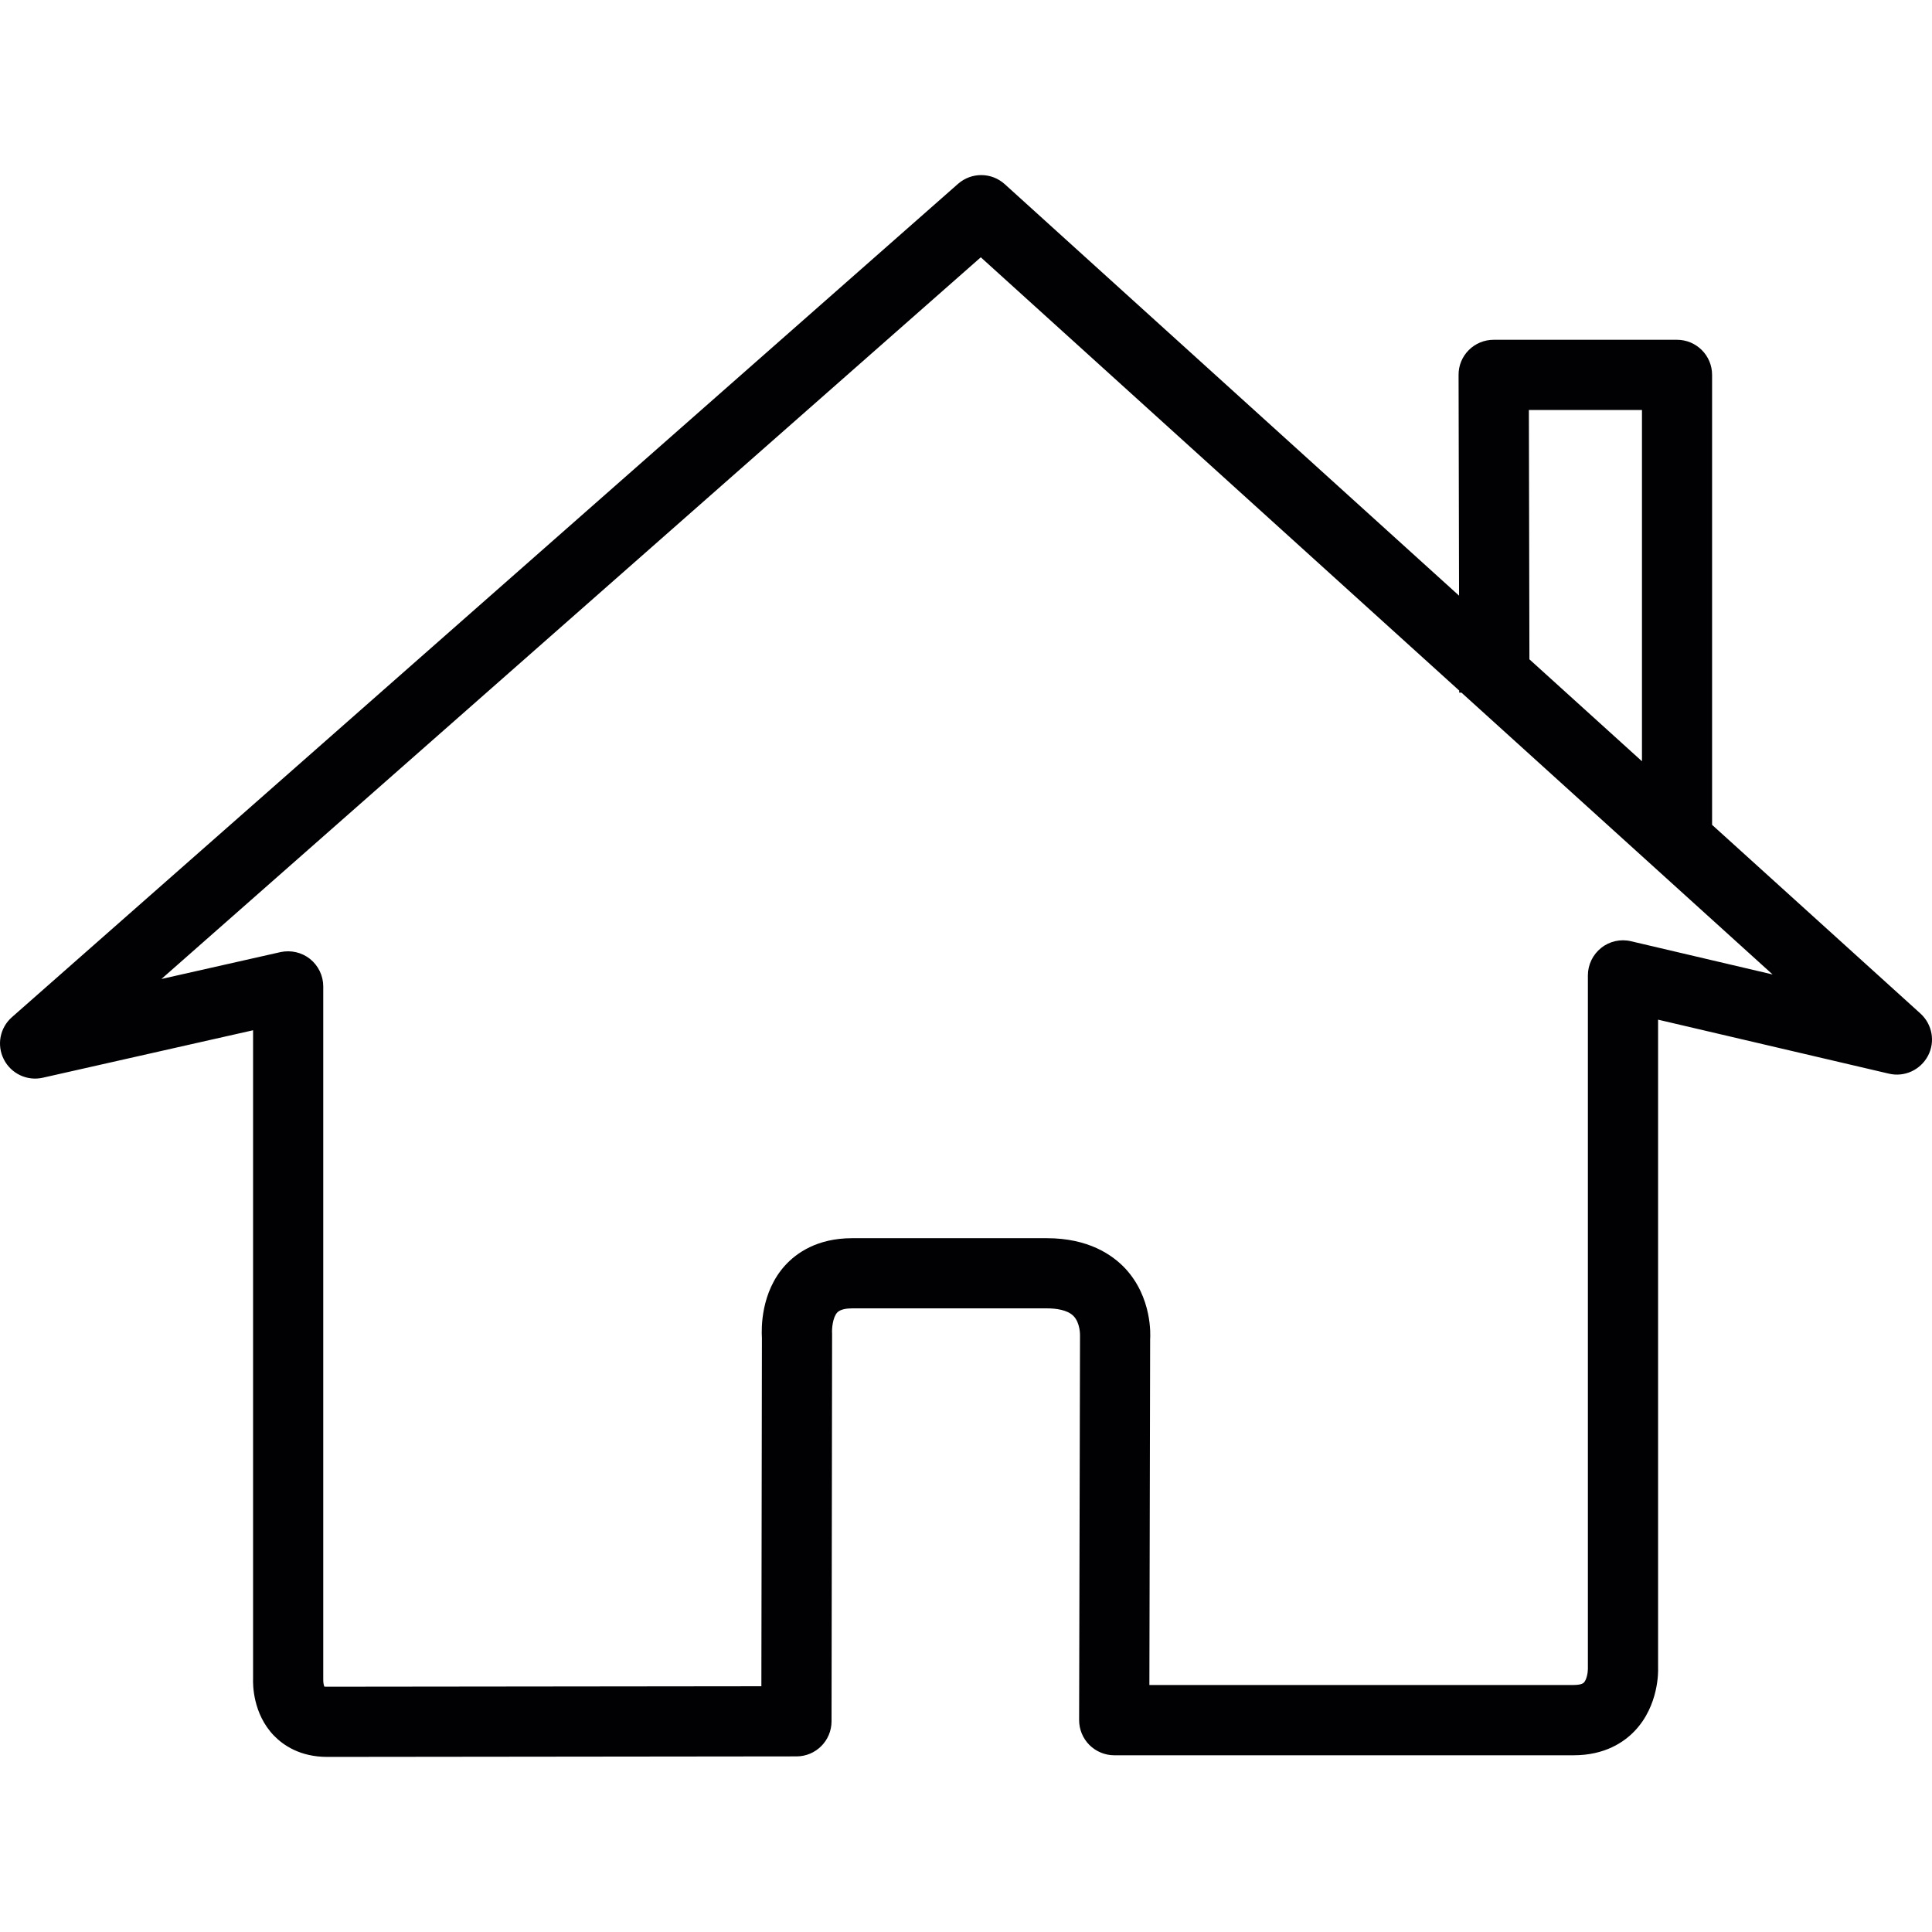
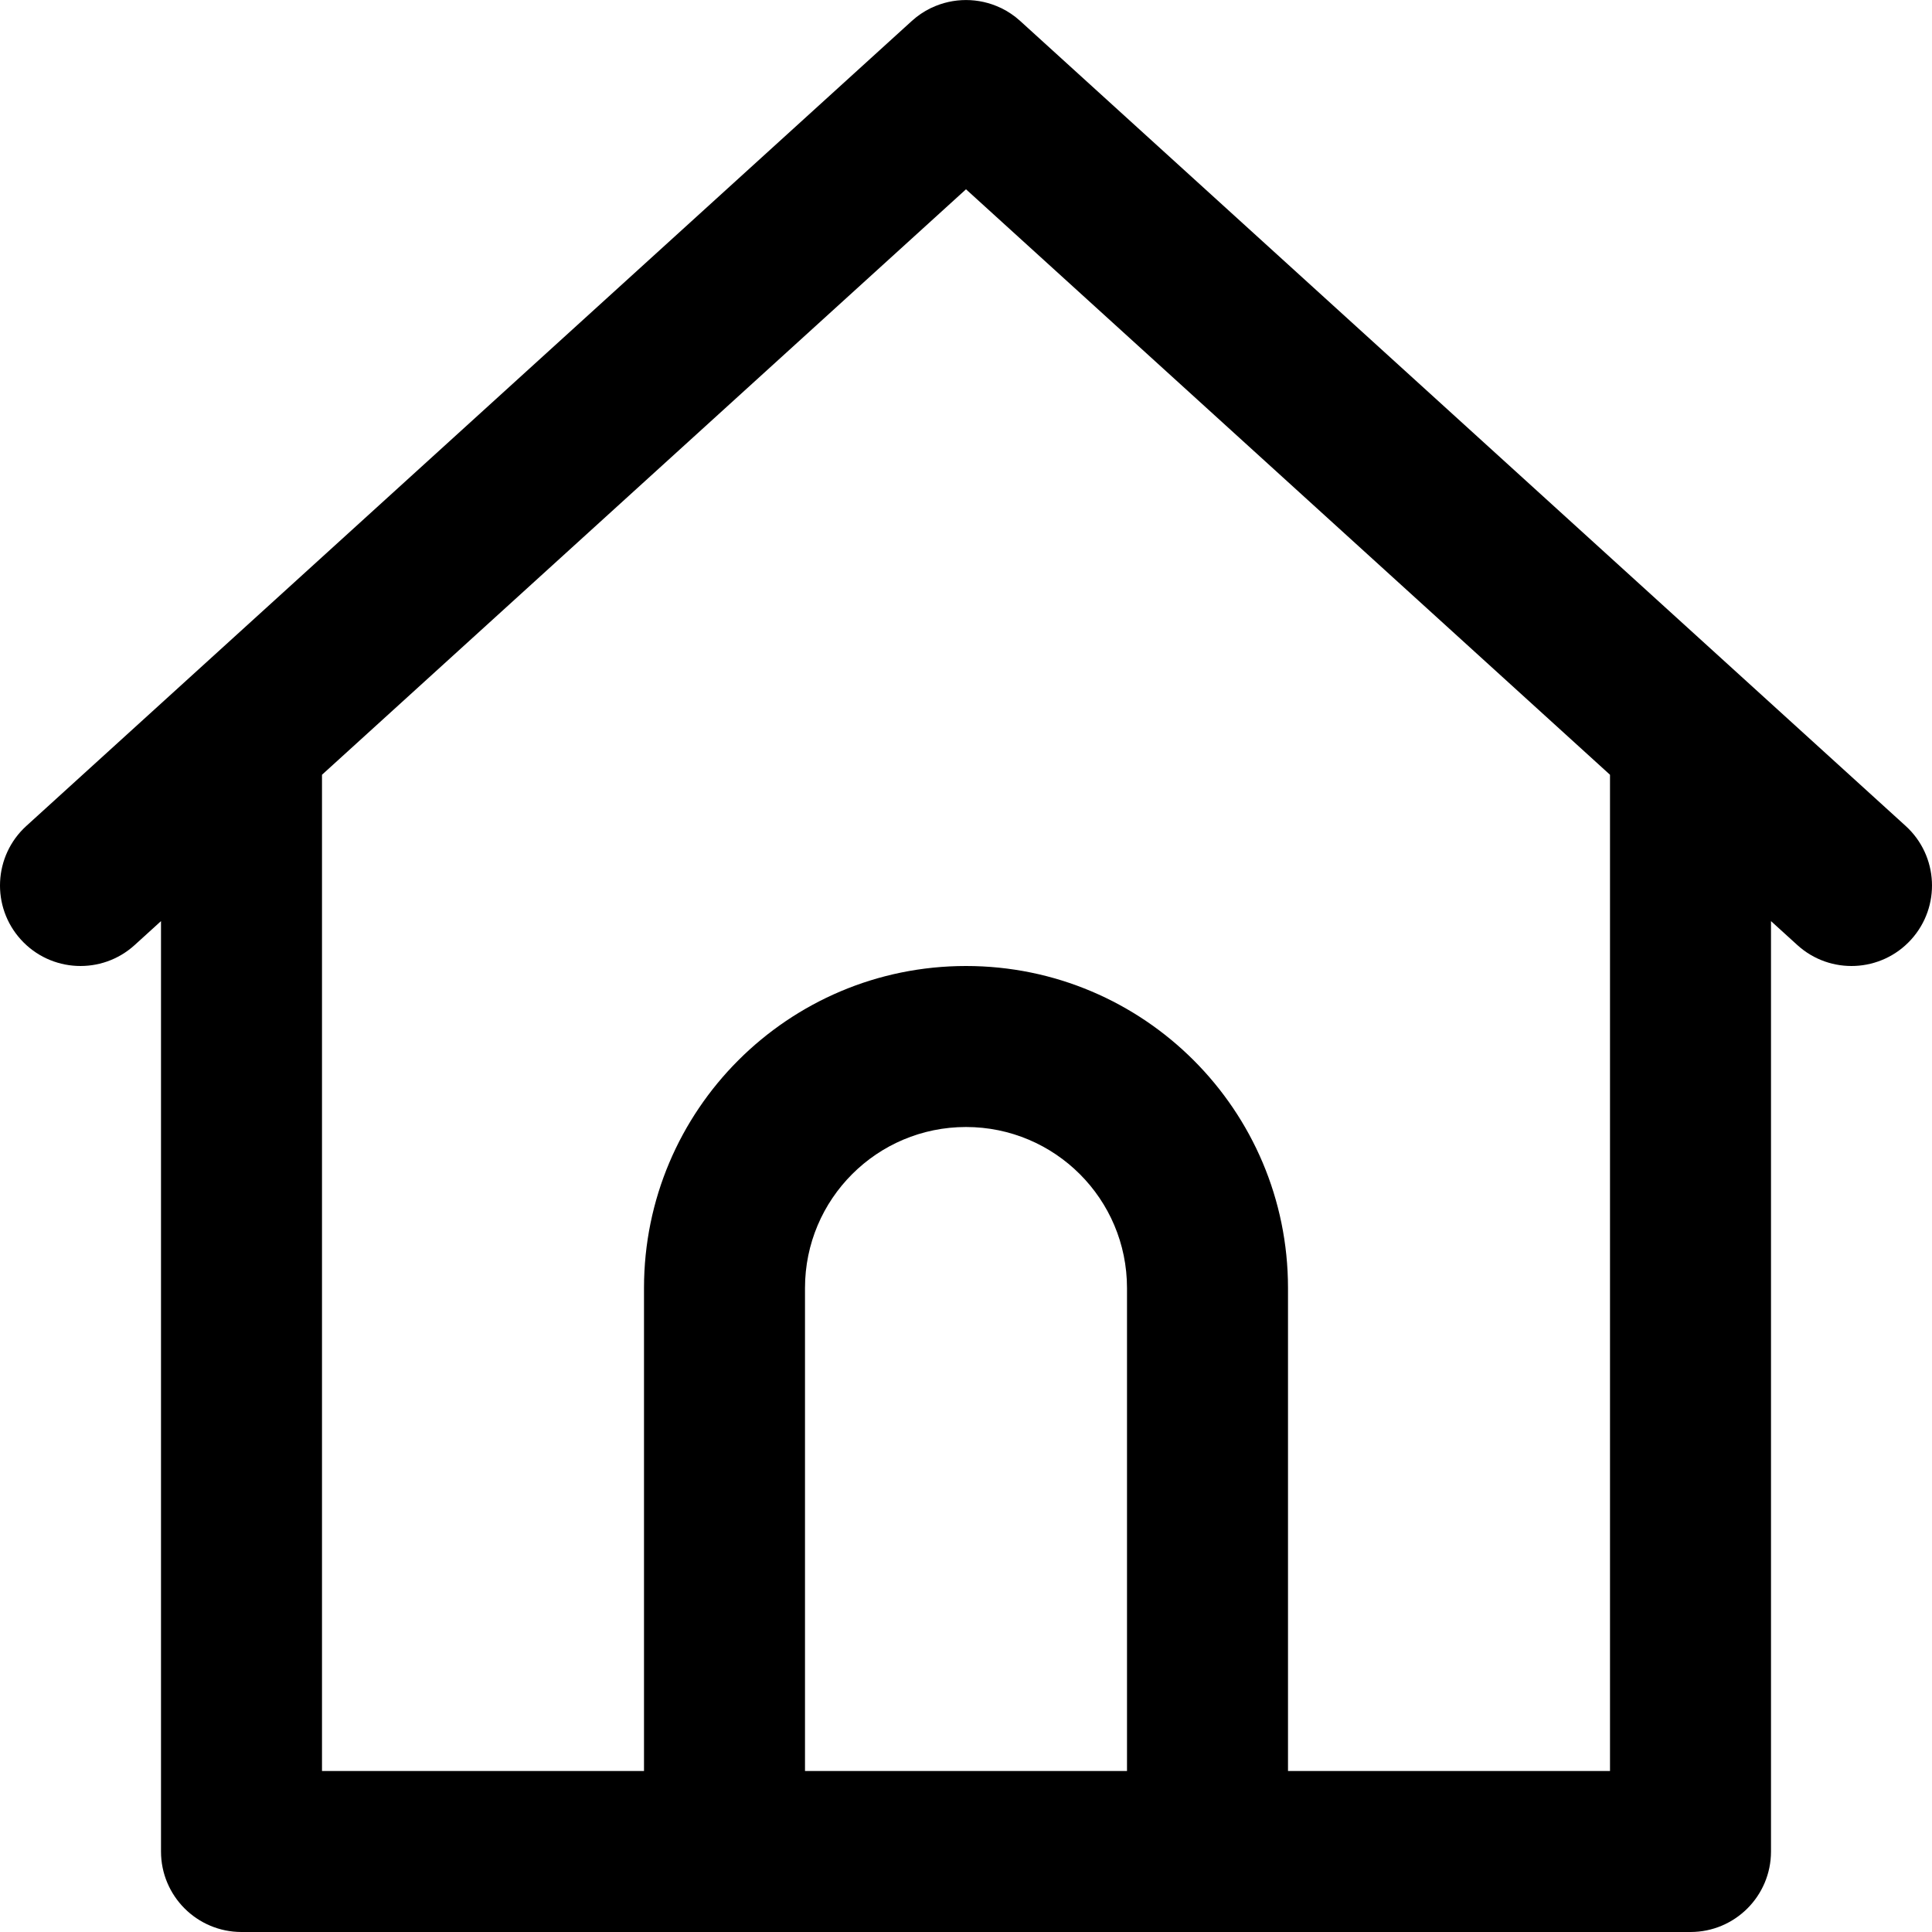
- <svg xmlns="http://www.w3.org/2000/svg" version="1.1" id="Capa_1" x="0px" y="0px" viewBox="0 0 201.865 201.865" style="enable-background:new 0 0 201.865 201.865;" xml:space="preserve">
+ <svg xmlns="http://www.w3.org/2000/svg" version="1.1" id="Layer_1" x="0px" y="0px" viewBox="0 0 512 512" style="enable-background:new 0 0 512 512;" xml:space="preserve">
  <g>
-     <path style="fill:#010002;" d="M200.65,105.892l-21.763-19.709V39.168c0-2.026-1.643-3.665-3.665-3.665h-19.158   c-0.973,0-1.908,0.383-2.598,1.074c-0.691,0.691-1.077,1.625-1.066,2.602l0.05,23.059l-47.466-42.993   c-1.389-1.256-3.482-1.267-4.889-0.032L1.247,106.278c-1.263,1.109-1.61,2.924-0.841,4.42c0.759,1.485,2.434,2.28,4.066,1.908   l21.971-4.96v67.758c-0.021,0.591-0.032,3.647,2.18,5.944c0.981,1.009,2.738,2.222,5.569,2.222c5.282,0,49.027-0.054,49.027-0.054   c2.029,0,3.661-1.643,3.665-3.665l0.057-40.509c-0.036-0.472,0.05-1.671,0.537-2.205c0.329-0.351,1.034-0.433,1.557-0.433h20.353   c0.913,0,2.147,0.147,2.781,0.805c0.698,0.716,0.687,1.961,0.676,2.154l-0.093,40.058c0,0.97,0.379,1.904,1.07,2.598   c0.687,0.687,1.632,1.081,2.598,1.081h48.003c3.264,0,5.268-1.378,6.363-2.527c2.559-2.663,2.473-6.313,2.459-6.564V106.54   l24.111,5.64c1.643,0.39,3.307-0.39,4.091-1.868C202.225,108.834,201.896,107.019,200.65,105.892z M159.744,42.836h11.817v36.705   l-11.76-10.651L159.744,42.836z M170.409,98.344c-1.081-0.258-2.24,0-3.11,0.698c-0.873,0.694-1.389,1.754-1.389,2.874v72.486   c0,0.394-0.143,1.12-0.419,1.403c-0.225,0.222-0.762,0.251-1.07,0.251h-44.328l0.079-36.129c0.032-0.44,0.218-4.366-2.609-7.401   c-1.356-1.435-3.858-3.153-8.181-3.153H89.029c-3.654,0-5.83,1.557-7.011,2.859c-2.516,2.788-2.473,6.524-2.409,7.573   l-0.057,36.383c-10.629,0.011-41.017,0.05-45.366,0.05c-0.132,0-0.215-0.007-0.268-0.007c-0.007,0-0.018,0-0.025,0   c-0.068-0.147-0.118-0.426-0.118-0.676v-72.493c0-1.113-0.515-2.169-1.381-2.867c-0.873-0.694-2.015-0.948-3.096-0.712   l-12.433,2.806l85.613-75.406l49.986,45.269v0.218h0.236l32.51,29.447L170.409,98.344z" />
+     <g>
+       <path d="M505.017,218.881L272.571,7.567l-2.221-2.019c-1.526-1.387-3.202-2.514-4.973-3.381c-0.079-0.038-0.161-0.066-0.24-0.104    c-5.772-2.738-12.503-2.738-18.276,0c-0.079,0.037-0.161,0.065-0.24,0.104c-1.771,0.867-3.447,1.994-4.973,3.381l-2.189,1.99    L6.983,218.881c-8.718,7.925-9.361,21.418-1.435,30.136c7.925,8.718,21.418,9.361,30.136,1.435l6.983-6.348v246.563    C42.667,502.449,52.218,512,64,512h106.667h170.667H448c11.782,0,21.333-9.551,21.333-21.333V244.104l6.983,6.348    c8.718,7.926,22.21,7.283,30.136-1.435C514.378,240.299,513.735,226.807,505.017,218.881z M213.333,469.334v-128    c0-23.567,19.099-42.667,42.667-42.667s42.667,19.099,42.667,42.667v128H213.333z M426.667,469.334h-85.333v-128    C341.334,294.202,303.132,256,256,256s-85.333,38.202-85.333,85.333v128H85.333V205.32L256,50.165L426.667,205.32V469.334z" />
+     </g>
  </g>
  <g>
</g>
  <g>
</g>
  <g>
</g>
  <g>
</g>
  <g>
</g>
  <g>
</g>
  <g>
</g>
  <g>
</g>
  <g>
</g>
  <g>
</g>
  <g>
</g>
  <g>
</g>
  <g>
</g>
  <g>
</g>
  <g>
</g>
</svg>
